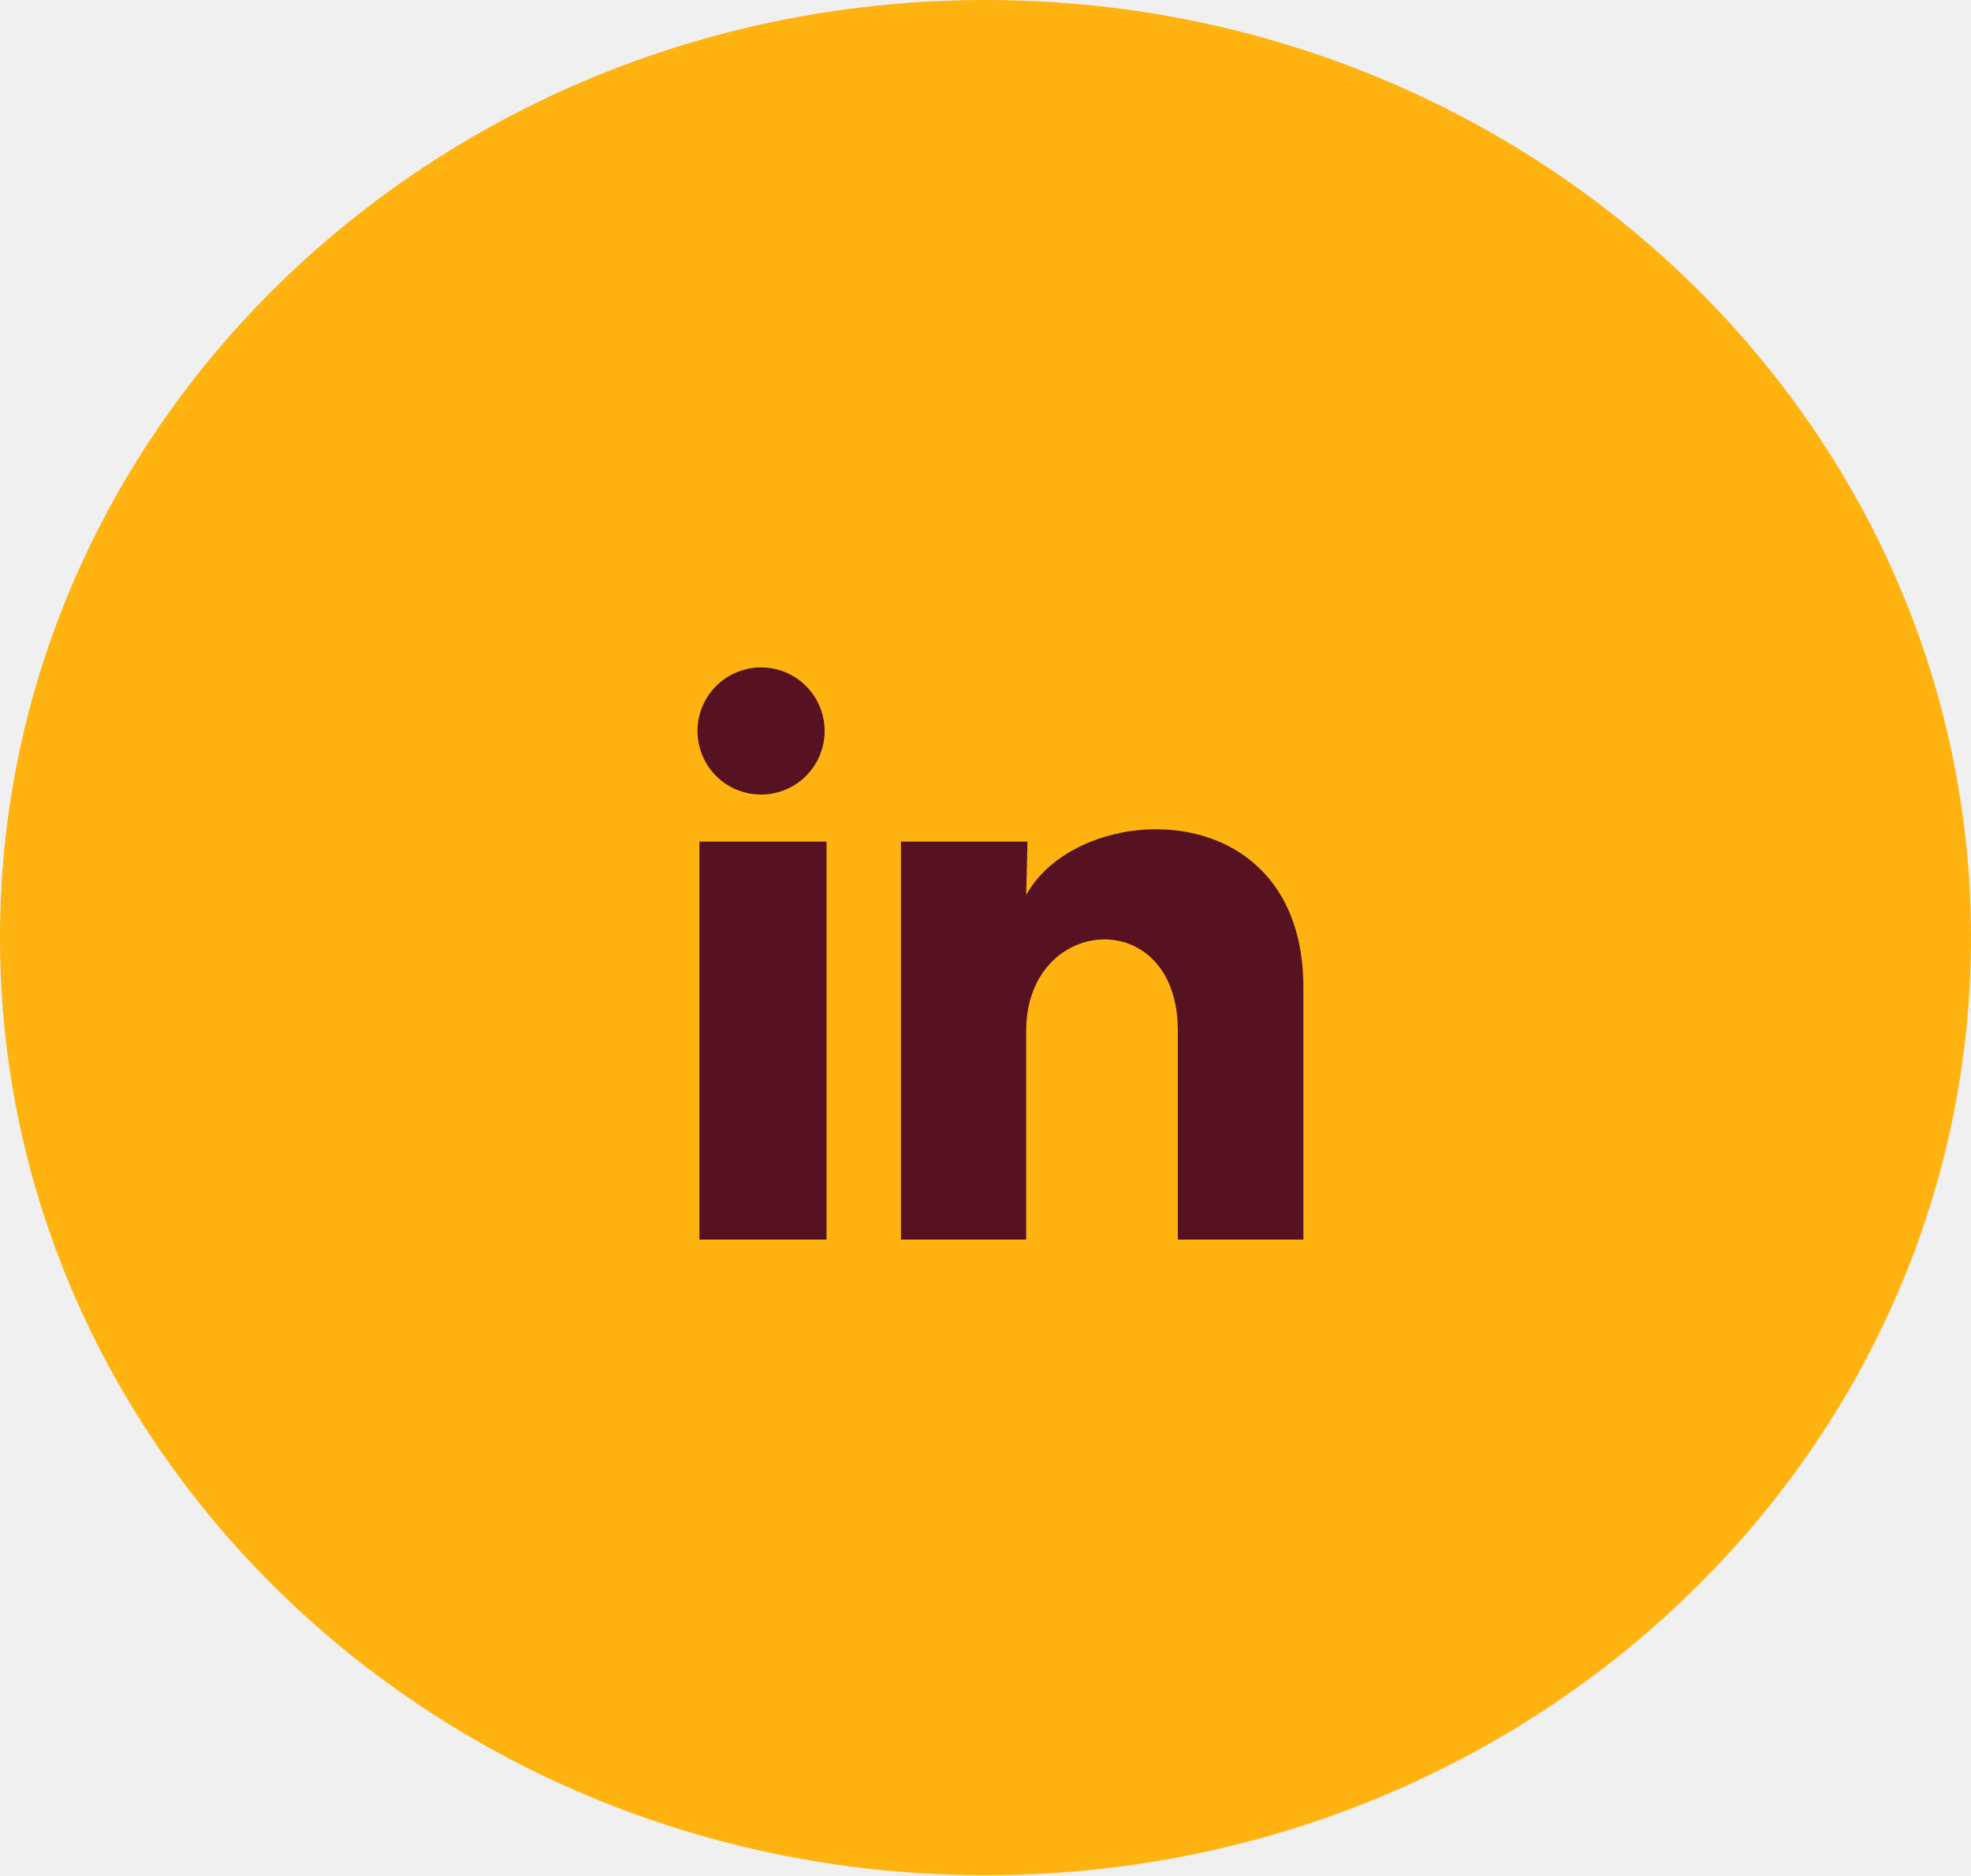
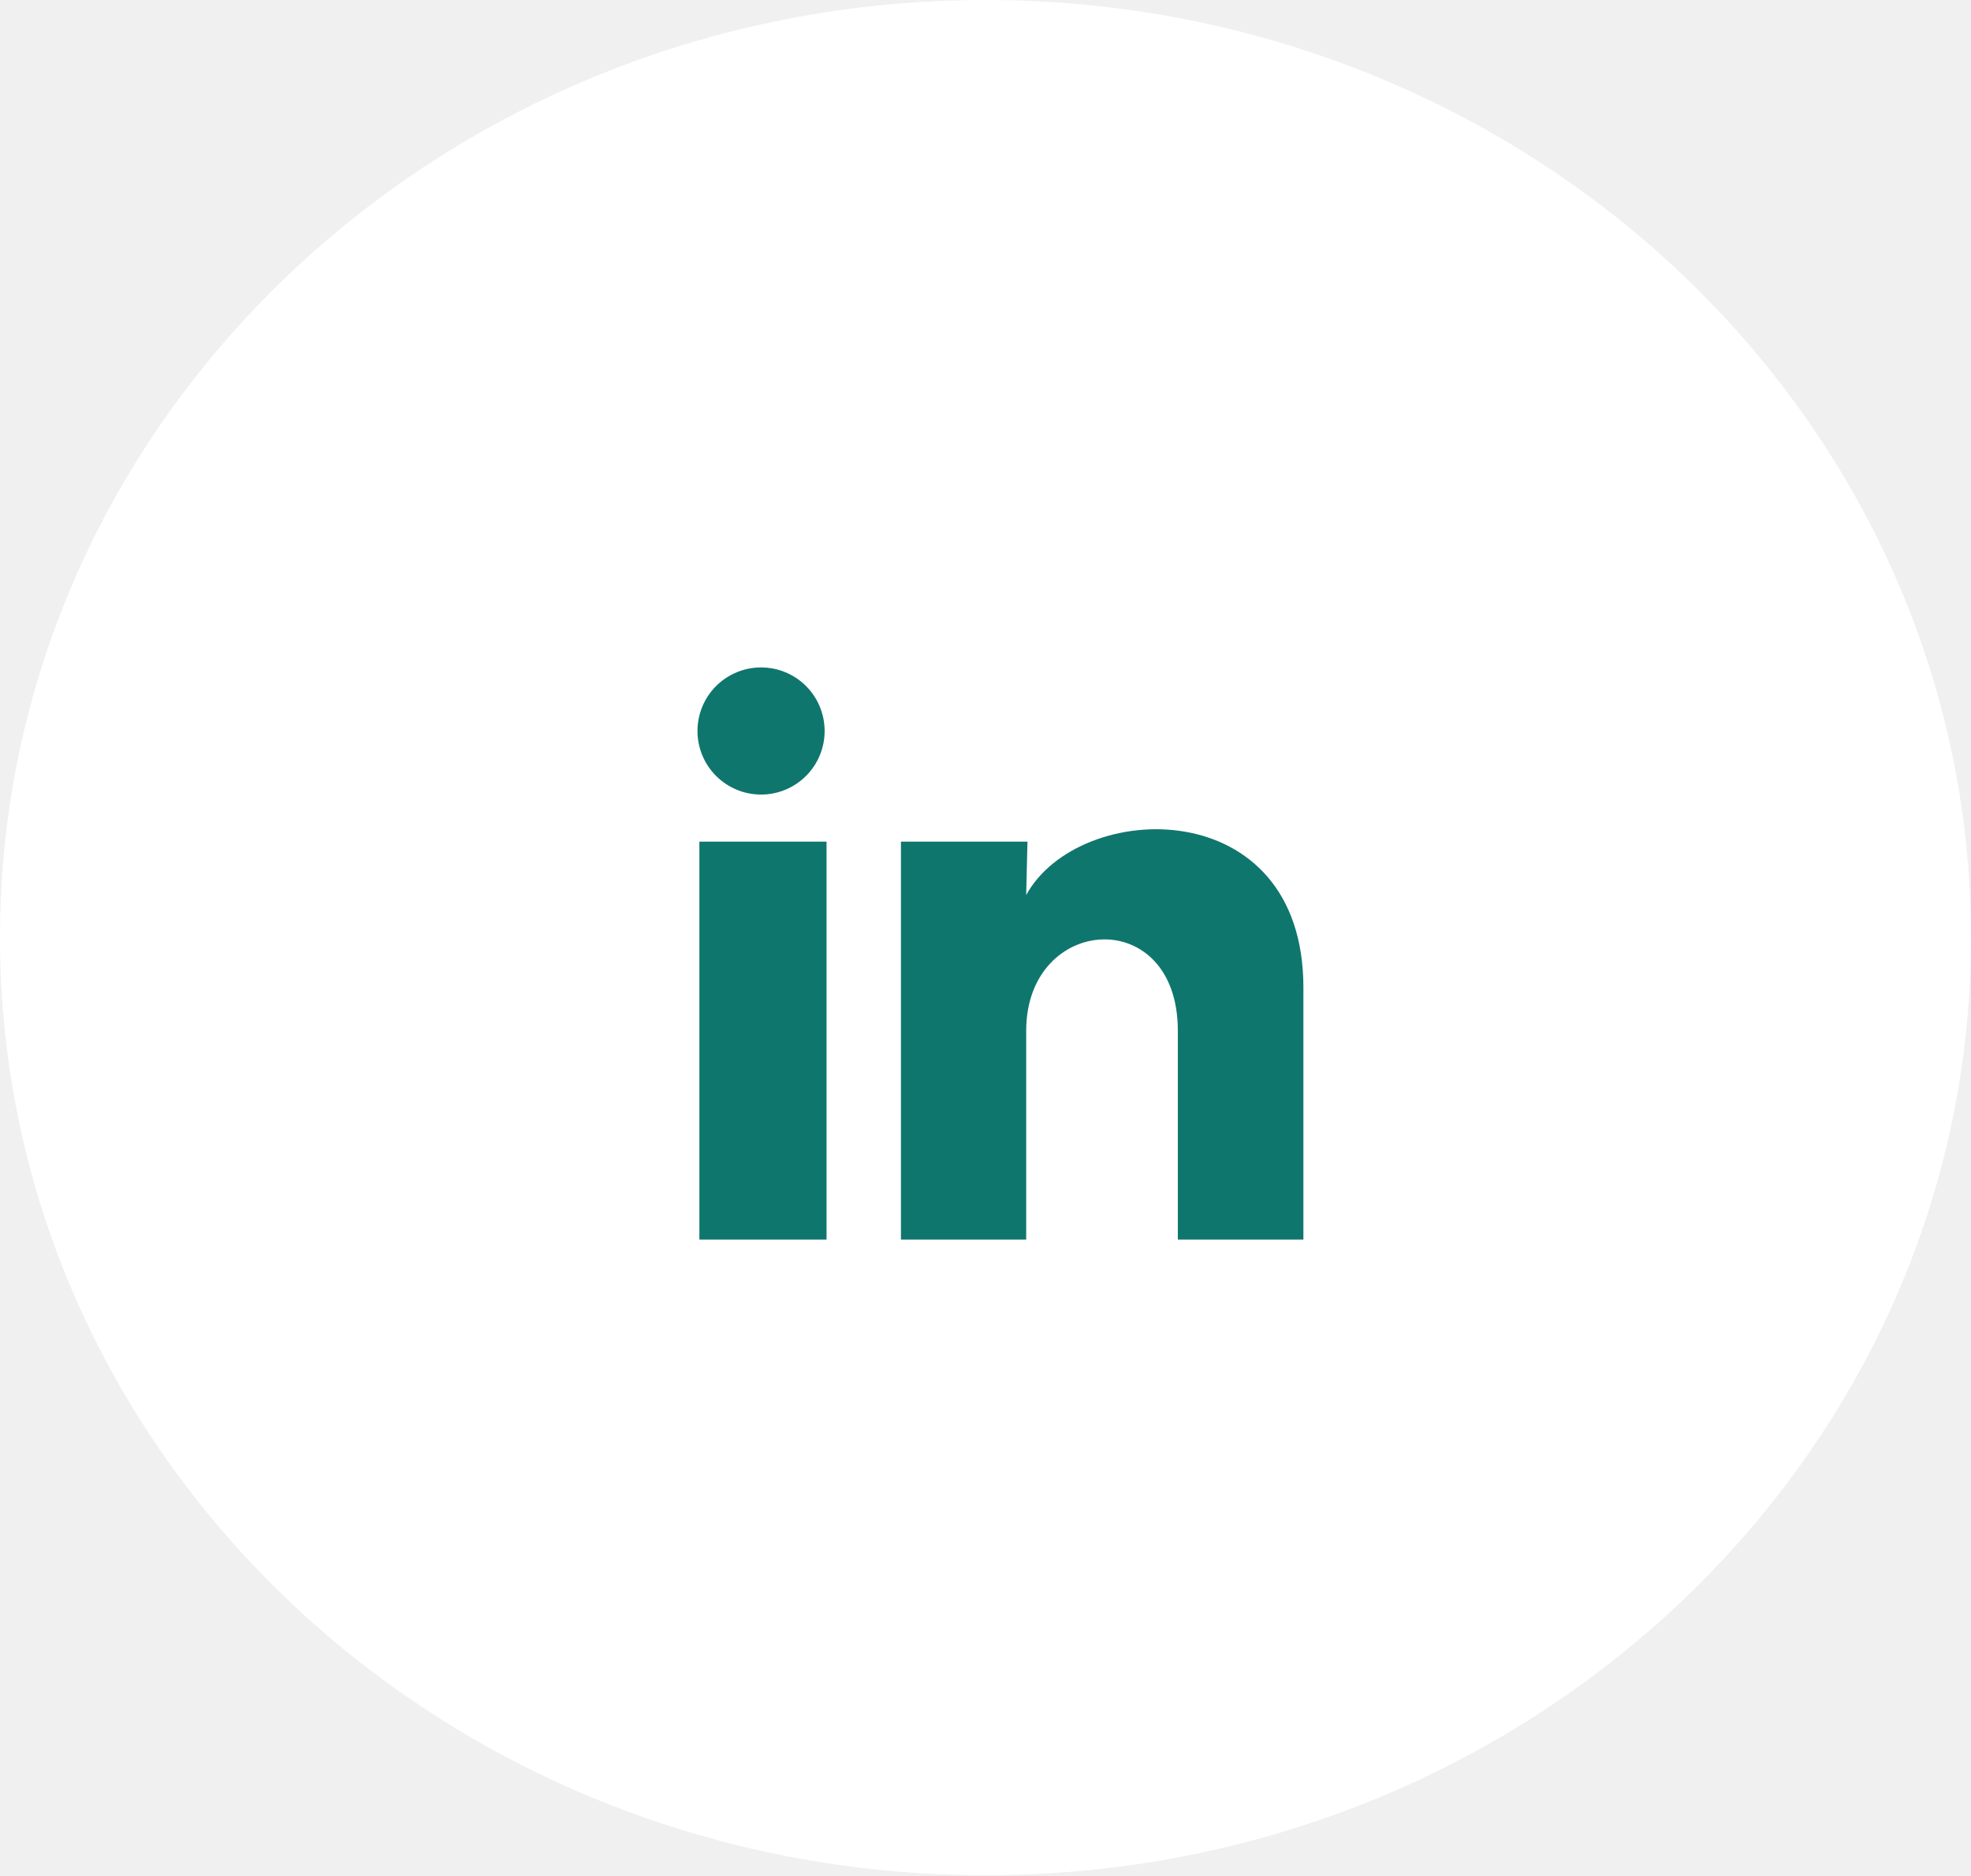
<svg xmlns="http://www.w3.org/2000/svg" width="62" height="59" viewBox="0 0 62 59" fill="none">
-   <ellipse cx="31" cy="29.5" rx="31" ry="29.5" fill="#FFB310" />
-   <path d="M25.94 23C25.94 23.53 25.729 24.039 25.353 24.414C24.978 24.789 24.469 24.999 23.939 24.999C23.409 24.999 22.9 24.788 22.525 24.413C22.15 24.037 21.94 23.529 21.94 22.998C21.94 22.468 22.151 21.959 22.526 21.584C22.902 21.209 23.41 20.999 23.941 20.999C24.471 20.999 24.98 21.21 25.355 21.585C25.73 21.961 25.94 22.47 25.94 23ZM26 26.48H22V39H26V26.48ZM32.32 26.48H28.34V39H32.28V32.43C32.28 28.77 37.05 28.43 37.05 32.43V39H41V31.07C41 24.9 33.94 25.13 32.28 28.16L32.32 26.48Z" fill="#571221" />
+   <ellipse cx="31" cy="29.5" rx="31" ry="29.5" fill="#ffffff" />
+   <path d="M25.94 23C25.94 23.53 25.729 24.039 25.353 24.414C24.978 24.789 24.469 24.999 23.939 24.999C23.409 24.999 22.9 24.788 22.525 24.413C22.15 24.037 21.94 23.529 21.94 22.998C21.94 22.468 22.151 21.959 22.526 21.584C22.902 21.209 23.41 20.999 23.941 20.999C24.471 20.999 24.98 21.21 25.355 21.585C25.73 21.961 25.94 22.47 25.94 23ZM26 26.48H22V39H26V26.48ZM32.32 26.48H28.34V39H32.28V32.43C32.28 28.77 37.05 28.43 37.05 32.43V39H41V31.07C41 24.9 33.94 25.13 32.28 28.16L32.32 26.48Z" fill="#0F766E" />
</svg>
